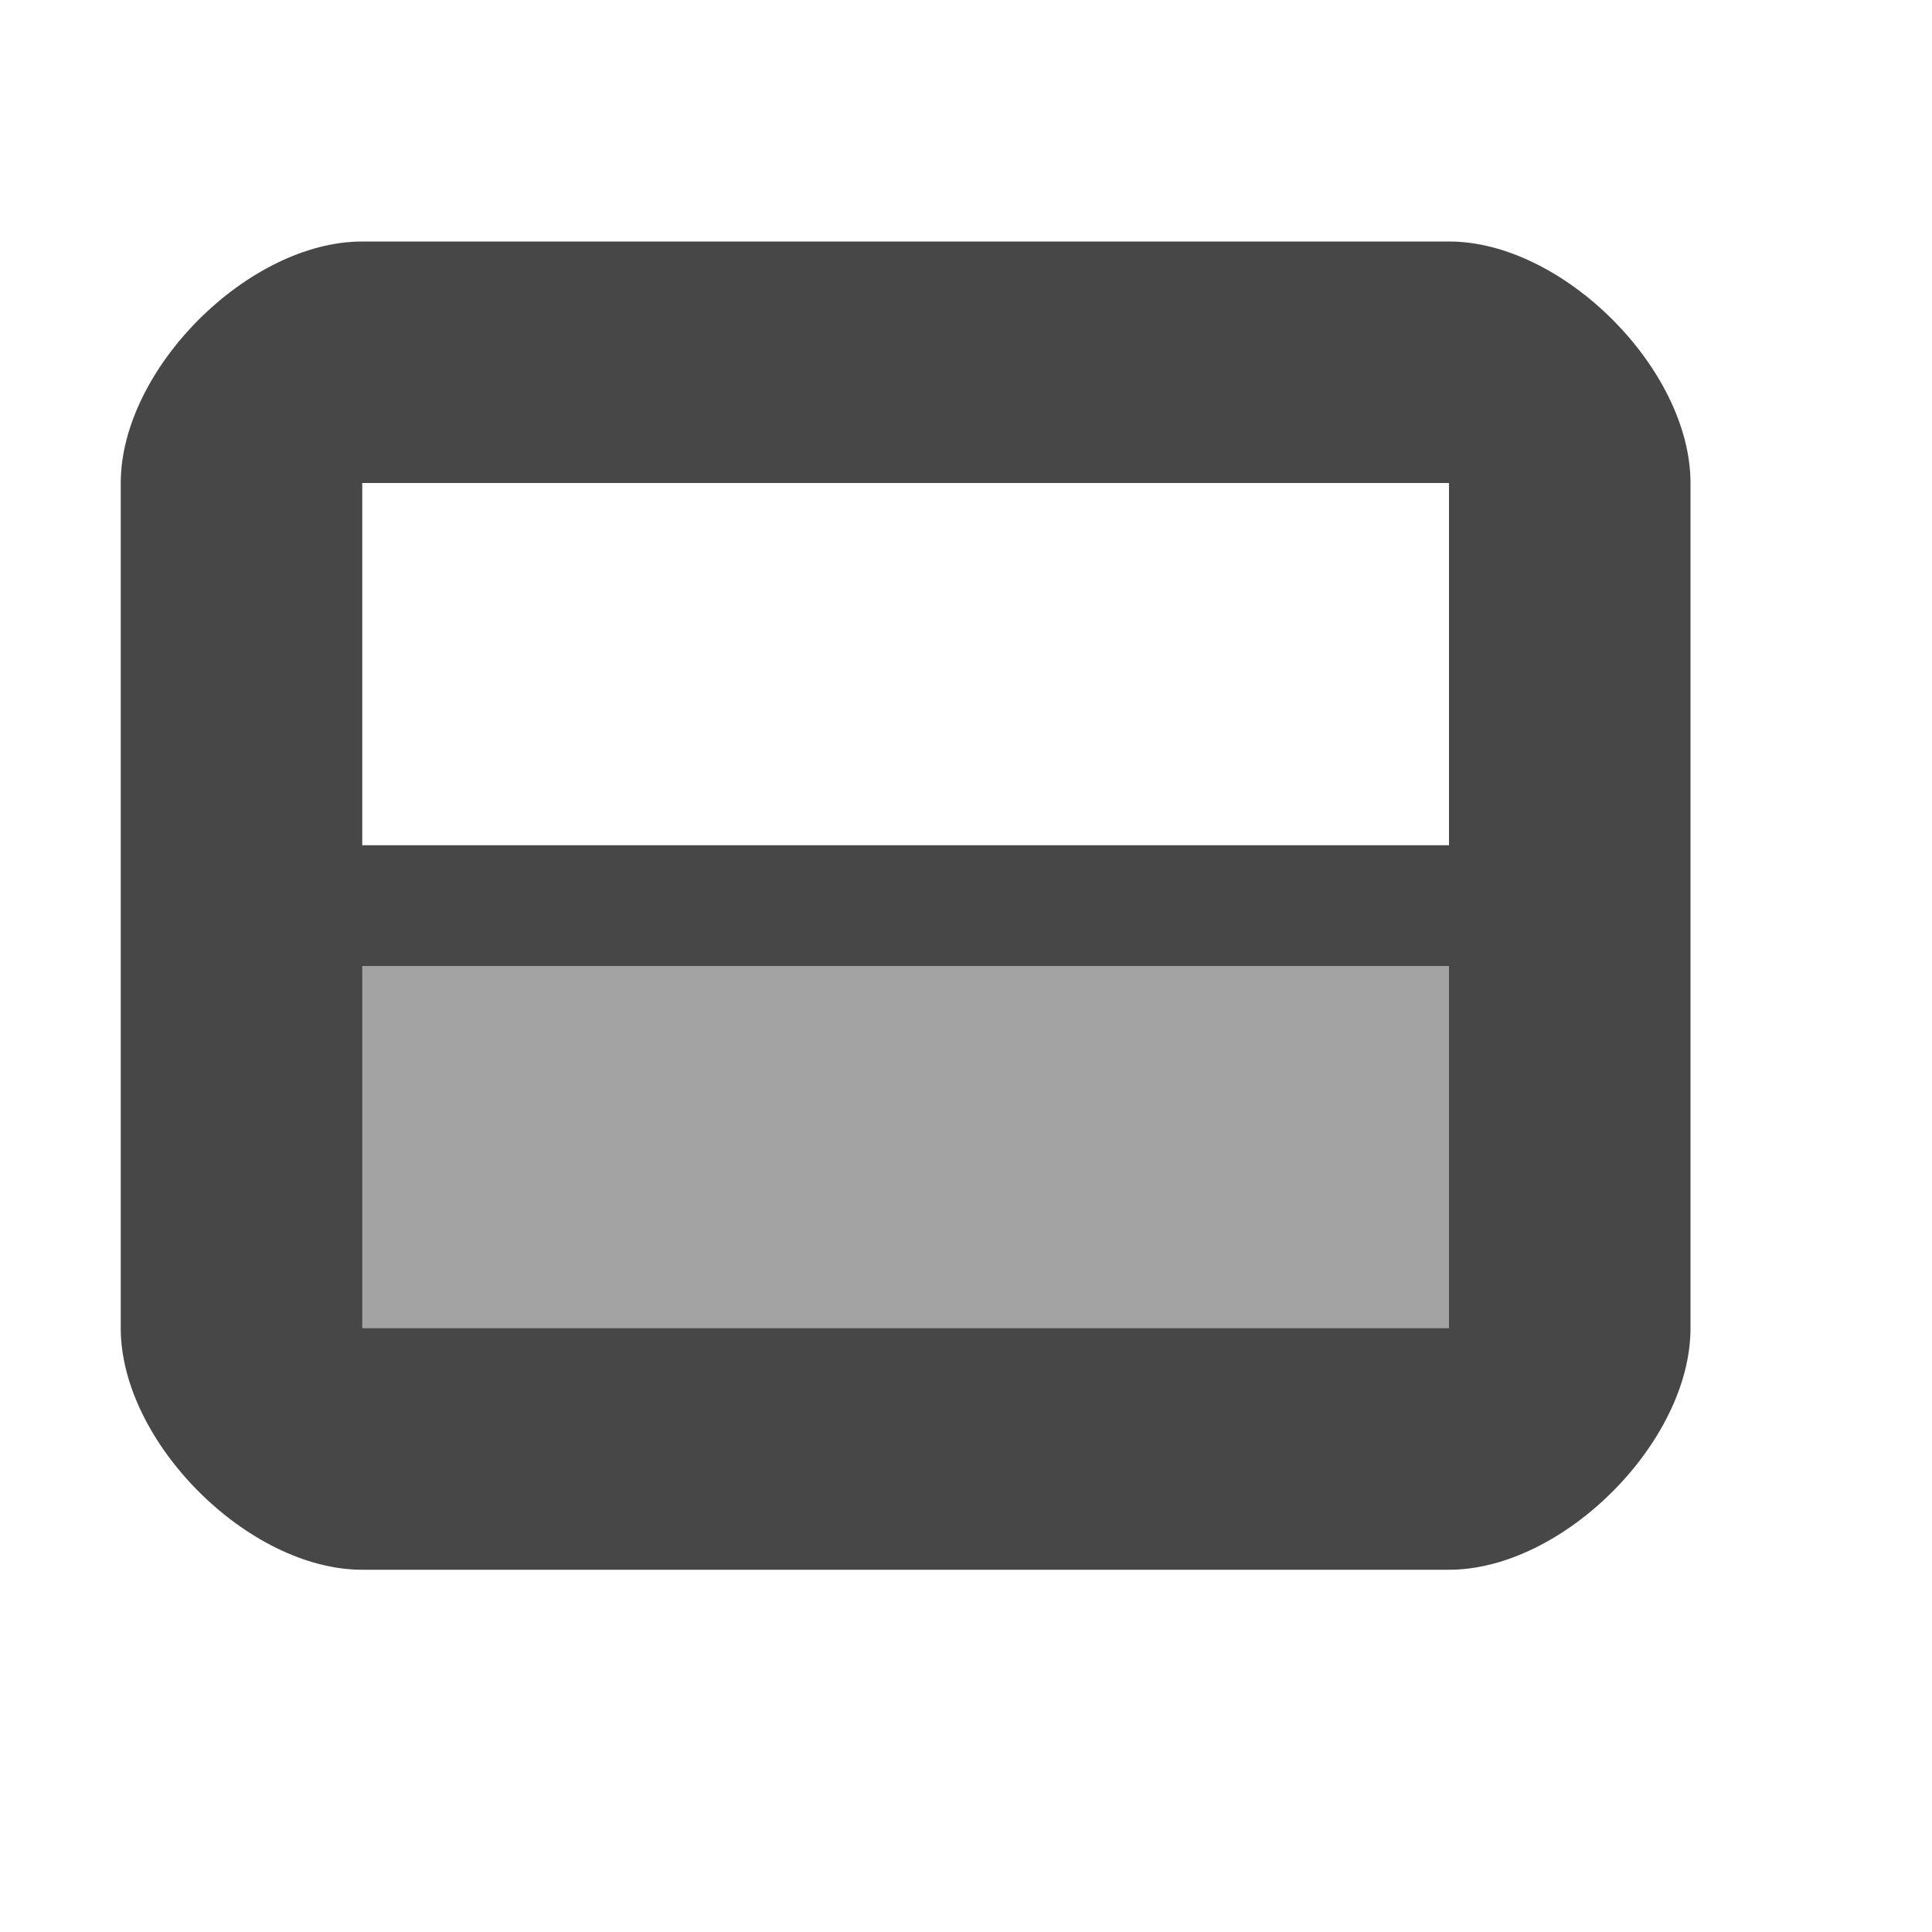
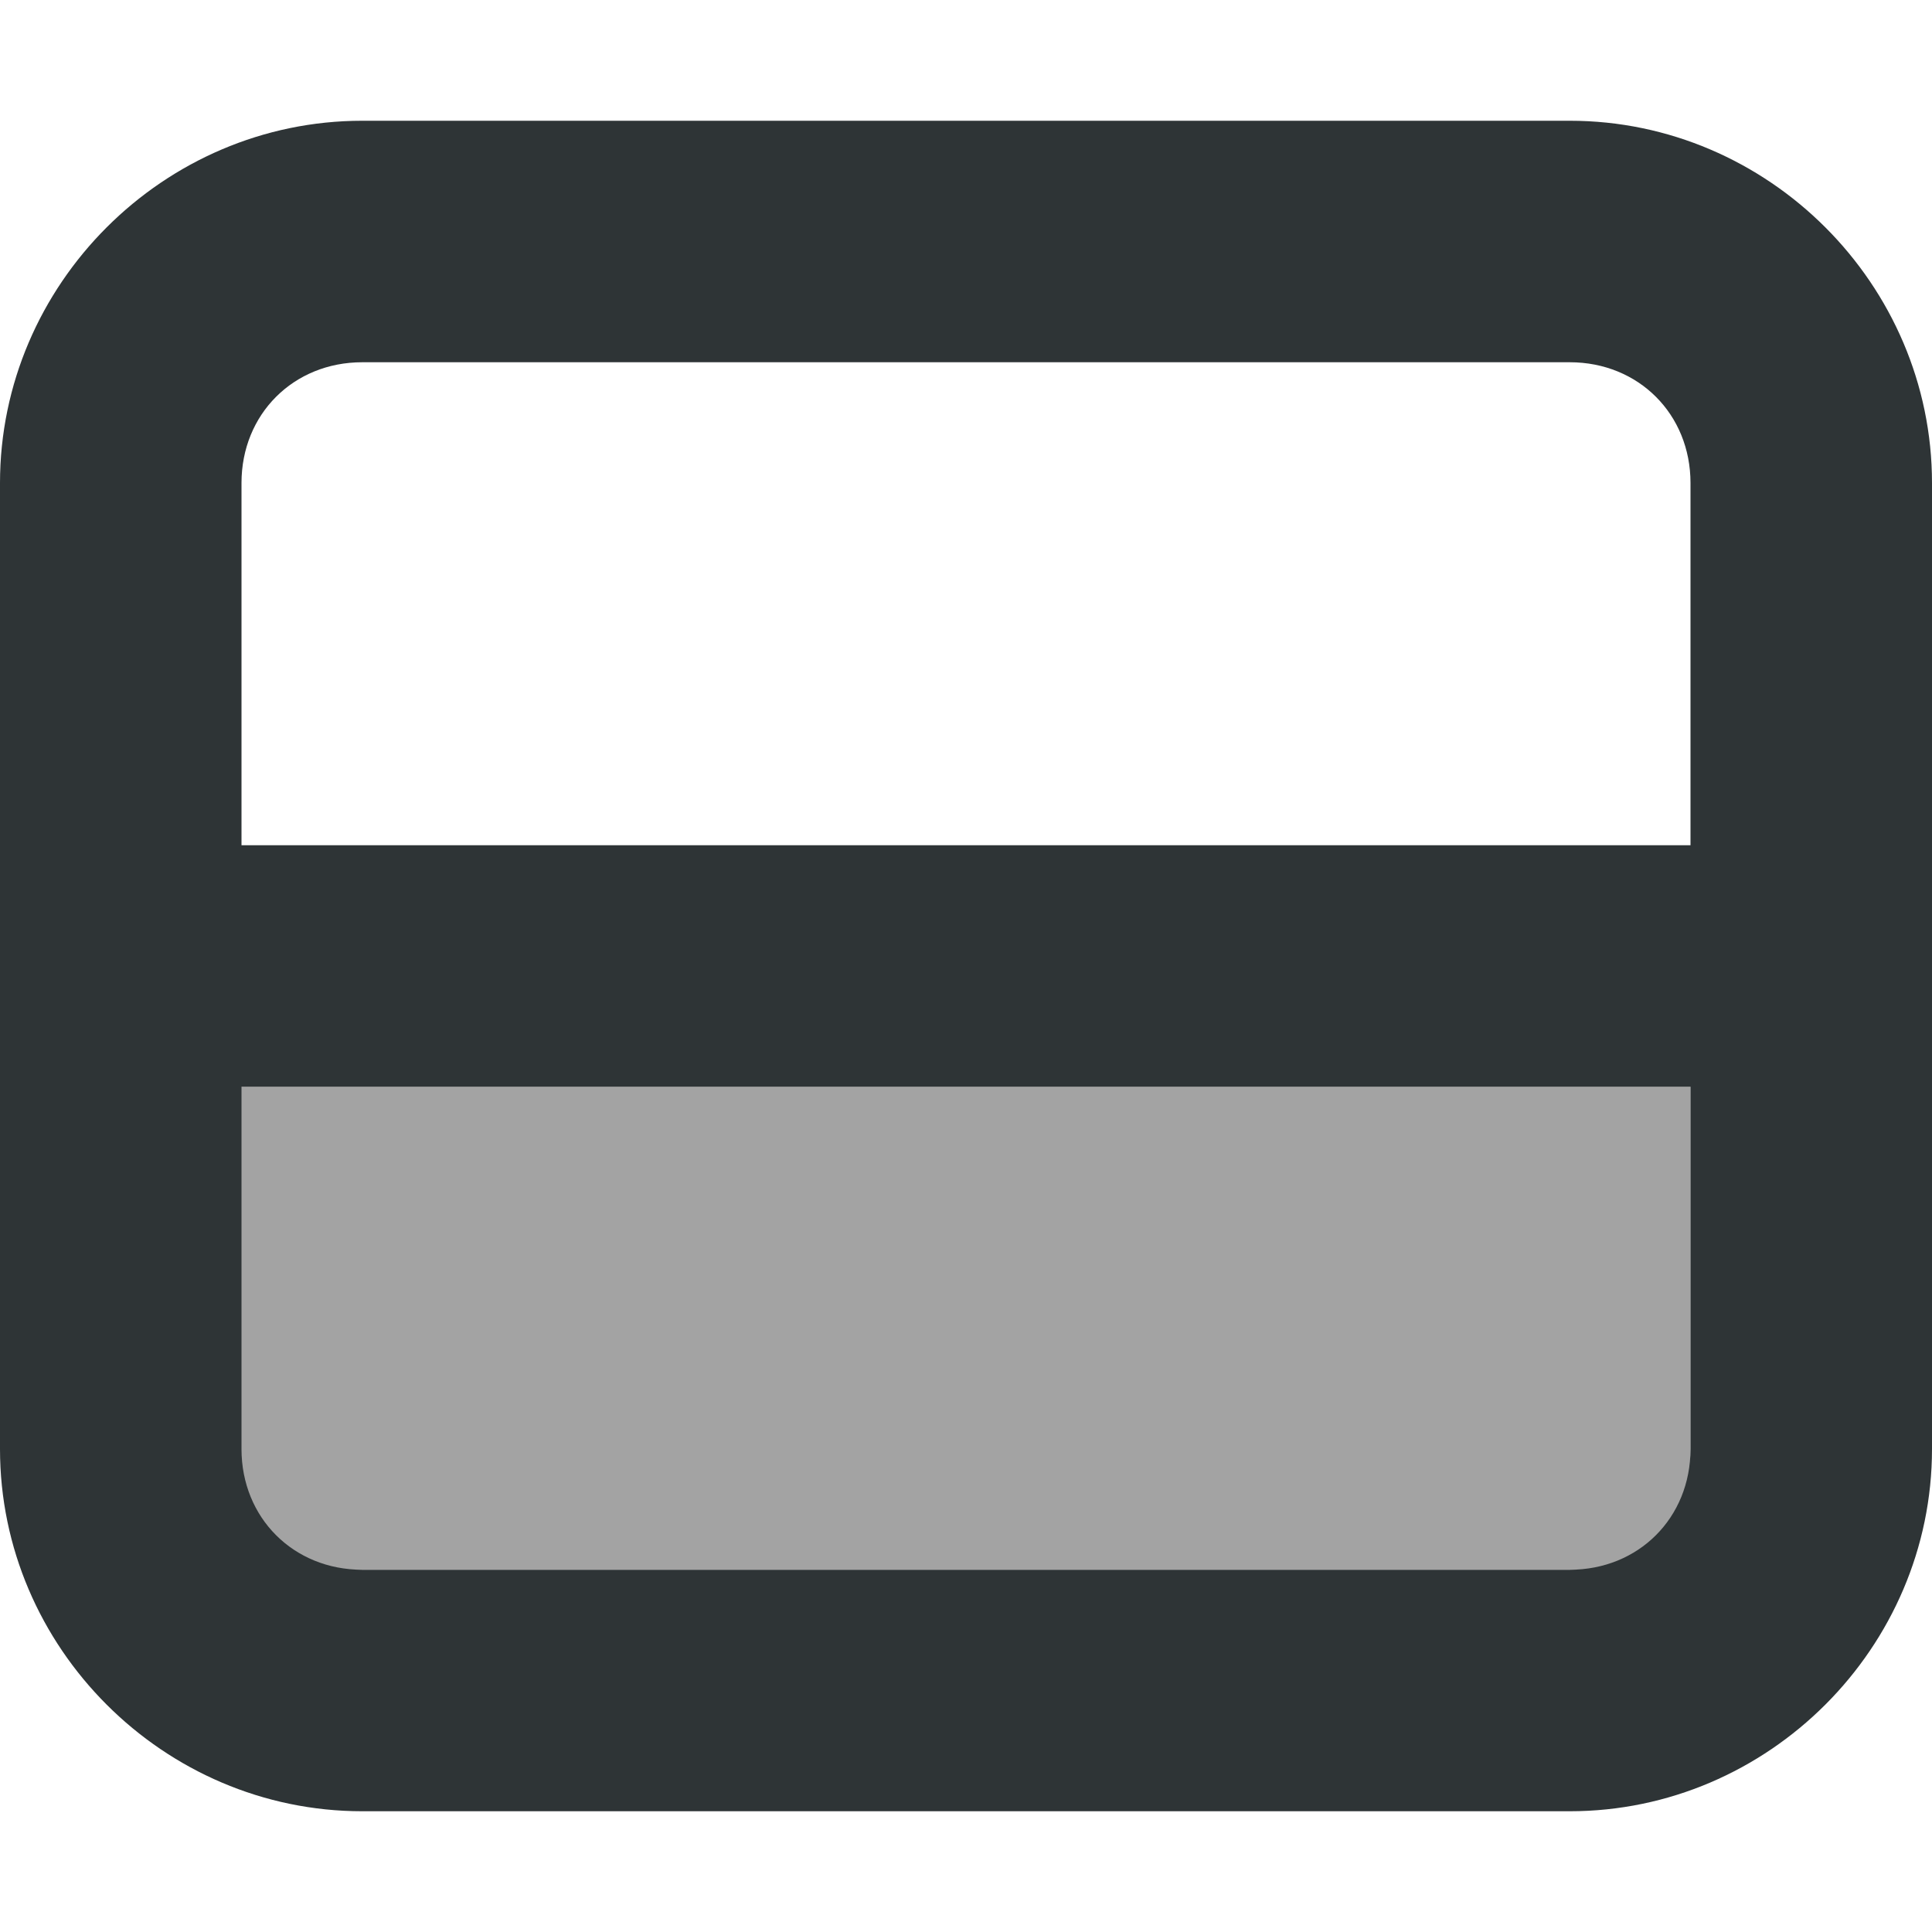
<svg xmlns="http://www.w3.org/2000/svg" width="16" height="16" version="1.1" id="svg8">
  <defs id="defs12" />
  <g id="g873" transform="matrix(0,1,1,0,-1,0)">
-     <rect y="3.469" x="8" height="9.531" width="4" id="rect869" style="opacity:0.5;fill:#474747;fill-opacity:1;stroke:none;stroke-width:1.254;stroke-miterlimit:4;stroke-dasharray:none;stroke-opacity:1" />
-     <path id="path4659-5" d="M 13,4 C 13,3.057 11.943,2 11,2 H 4 C 3.057,2 2,3.057 2,4 v 9 c 0,0.943 1.057,2 2,2 h 7 c 0.943,0 2,-1.057 2,-2 z m -2,0 v 9 H 8 V 4 Z M 7,4 v 9 H 4 V 4 Z" style="fill:#474747;fill-opacity:1;stroke:none;stroke-width:1px;stroke-linecap:butt;stroke-linejoin:miter;stroke-opacity:1" />
+     <rect y="2.868" x="9" height="12.132" width="4" id="rect869" style="opacity:0.5;fill:#474747;fill-opacity:1;stroke:none;stroke-width:1.36;stroke-miterlimit:4;stroke-dasharray:none;stroke-opacity:1" />
+     <g fill="#2e3436" id="g399" transform="matrix(1,0,0,-1,0,17)">
+       <path d="M 4,0 C 2.355,0 1,1.355 1,3 v 10 c 0,1.645 1.355,3 3,3 h 8 c 1.645,0 3,-1.355 3,-3 V 3 C 15,1.355 13.645,0 12,0 Z M 4,2 H 7 V 14 H 4 C 3.43,14 3,13.57 3,13 V 3 C 3,2.43 3.43,2 4,2 Z m 5,0 h 3 c 0.57,0 1,0.43 1,1 v 10 c 0,0.57 -0.43,1 -1,1 H 9 Z" id="path397" />
+     </g>
  </g>
</svg>
